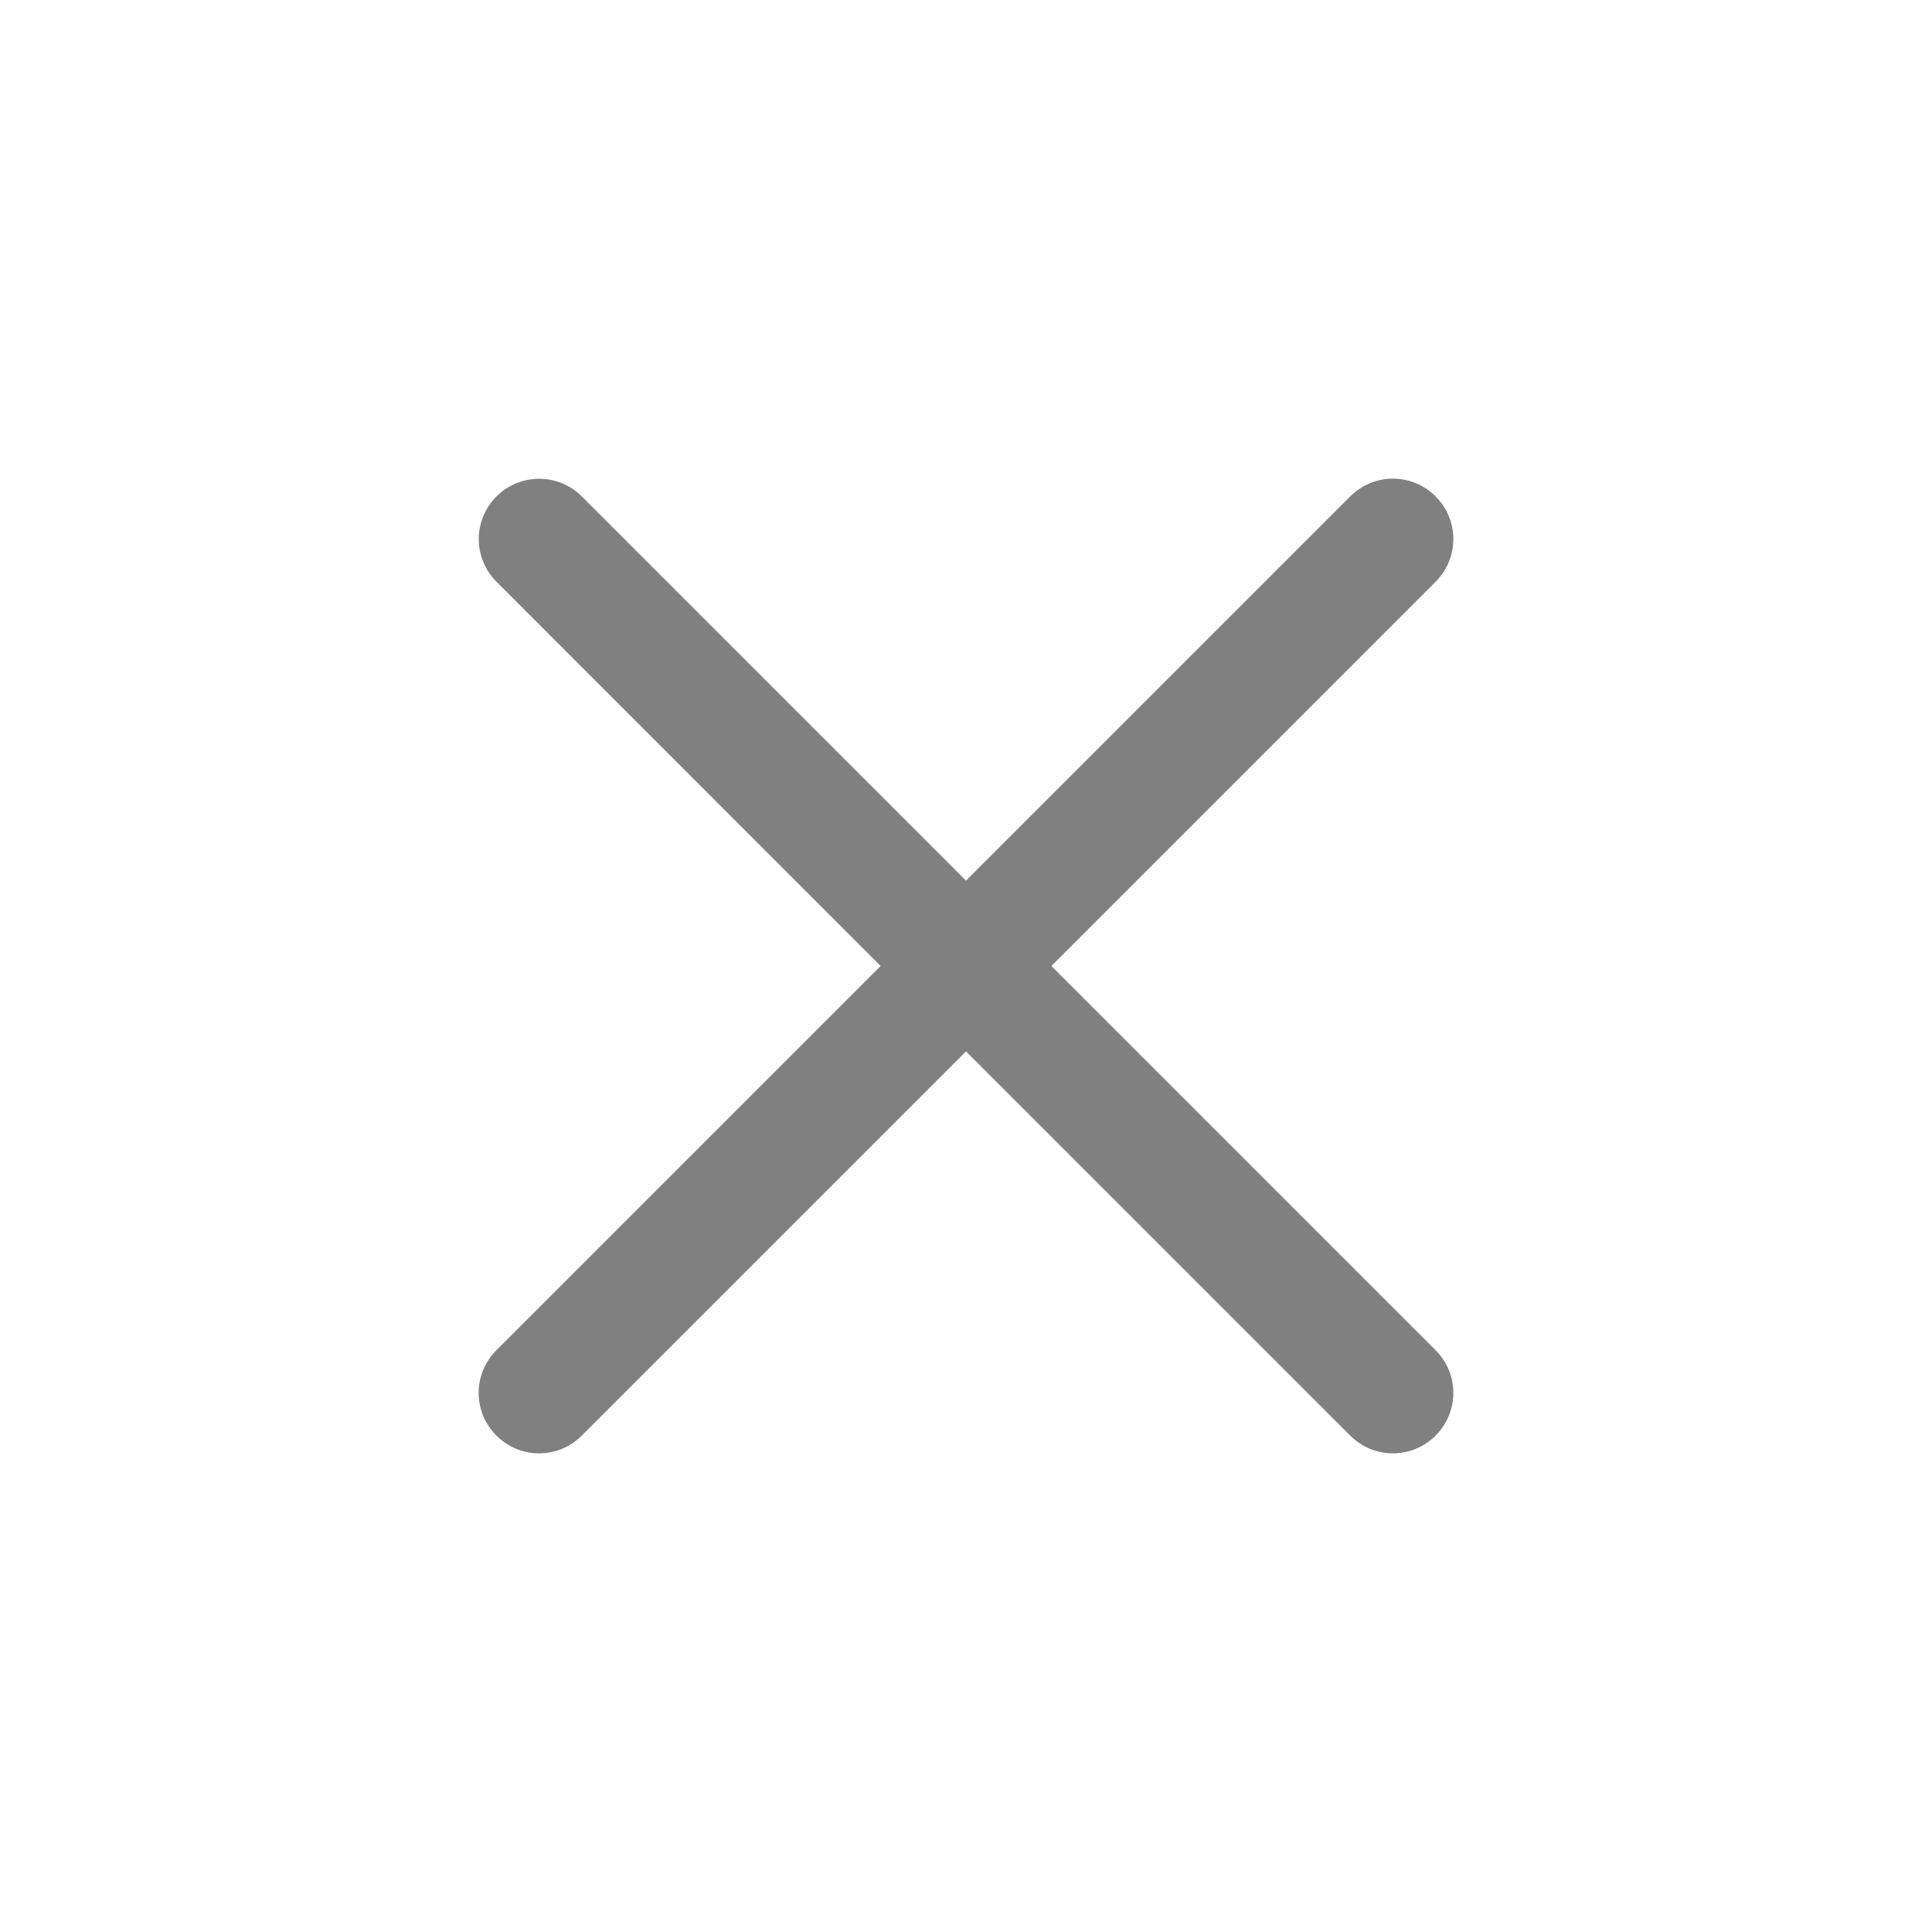
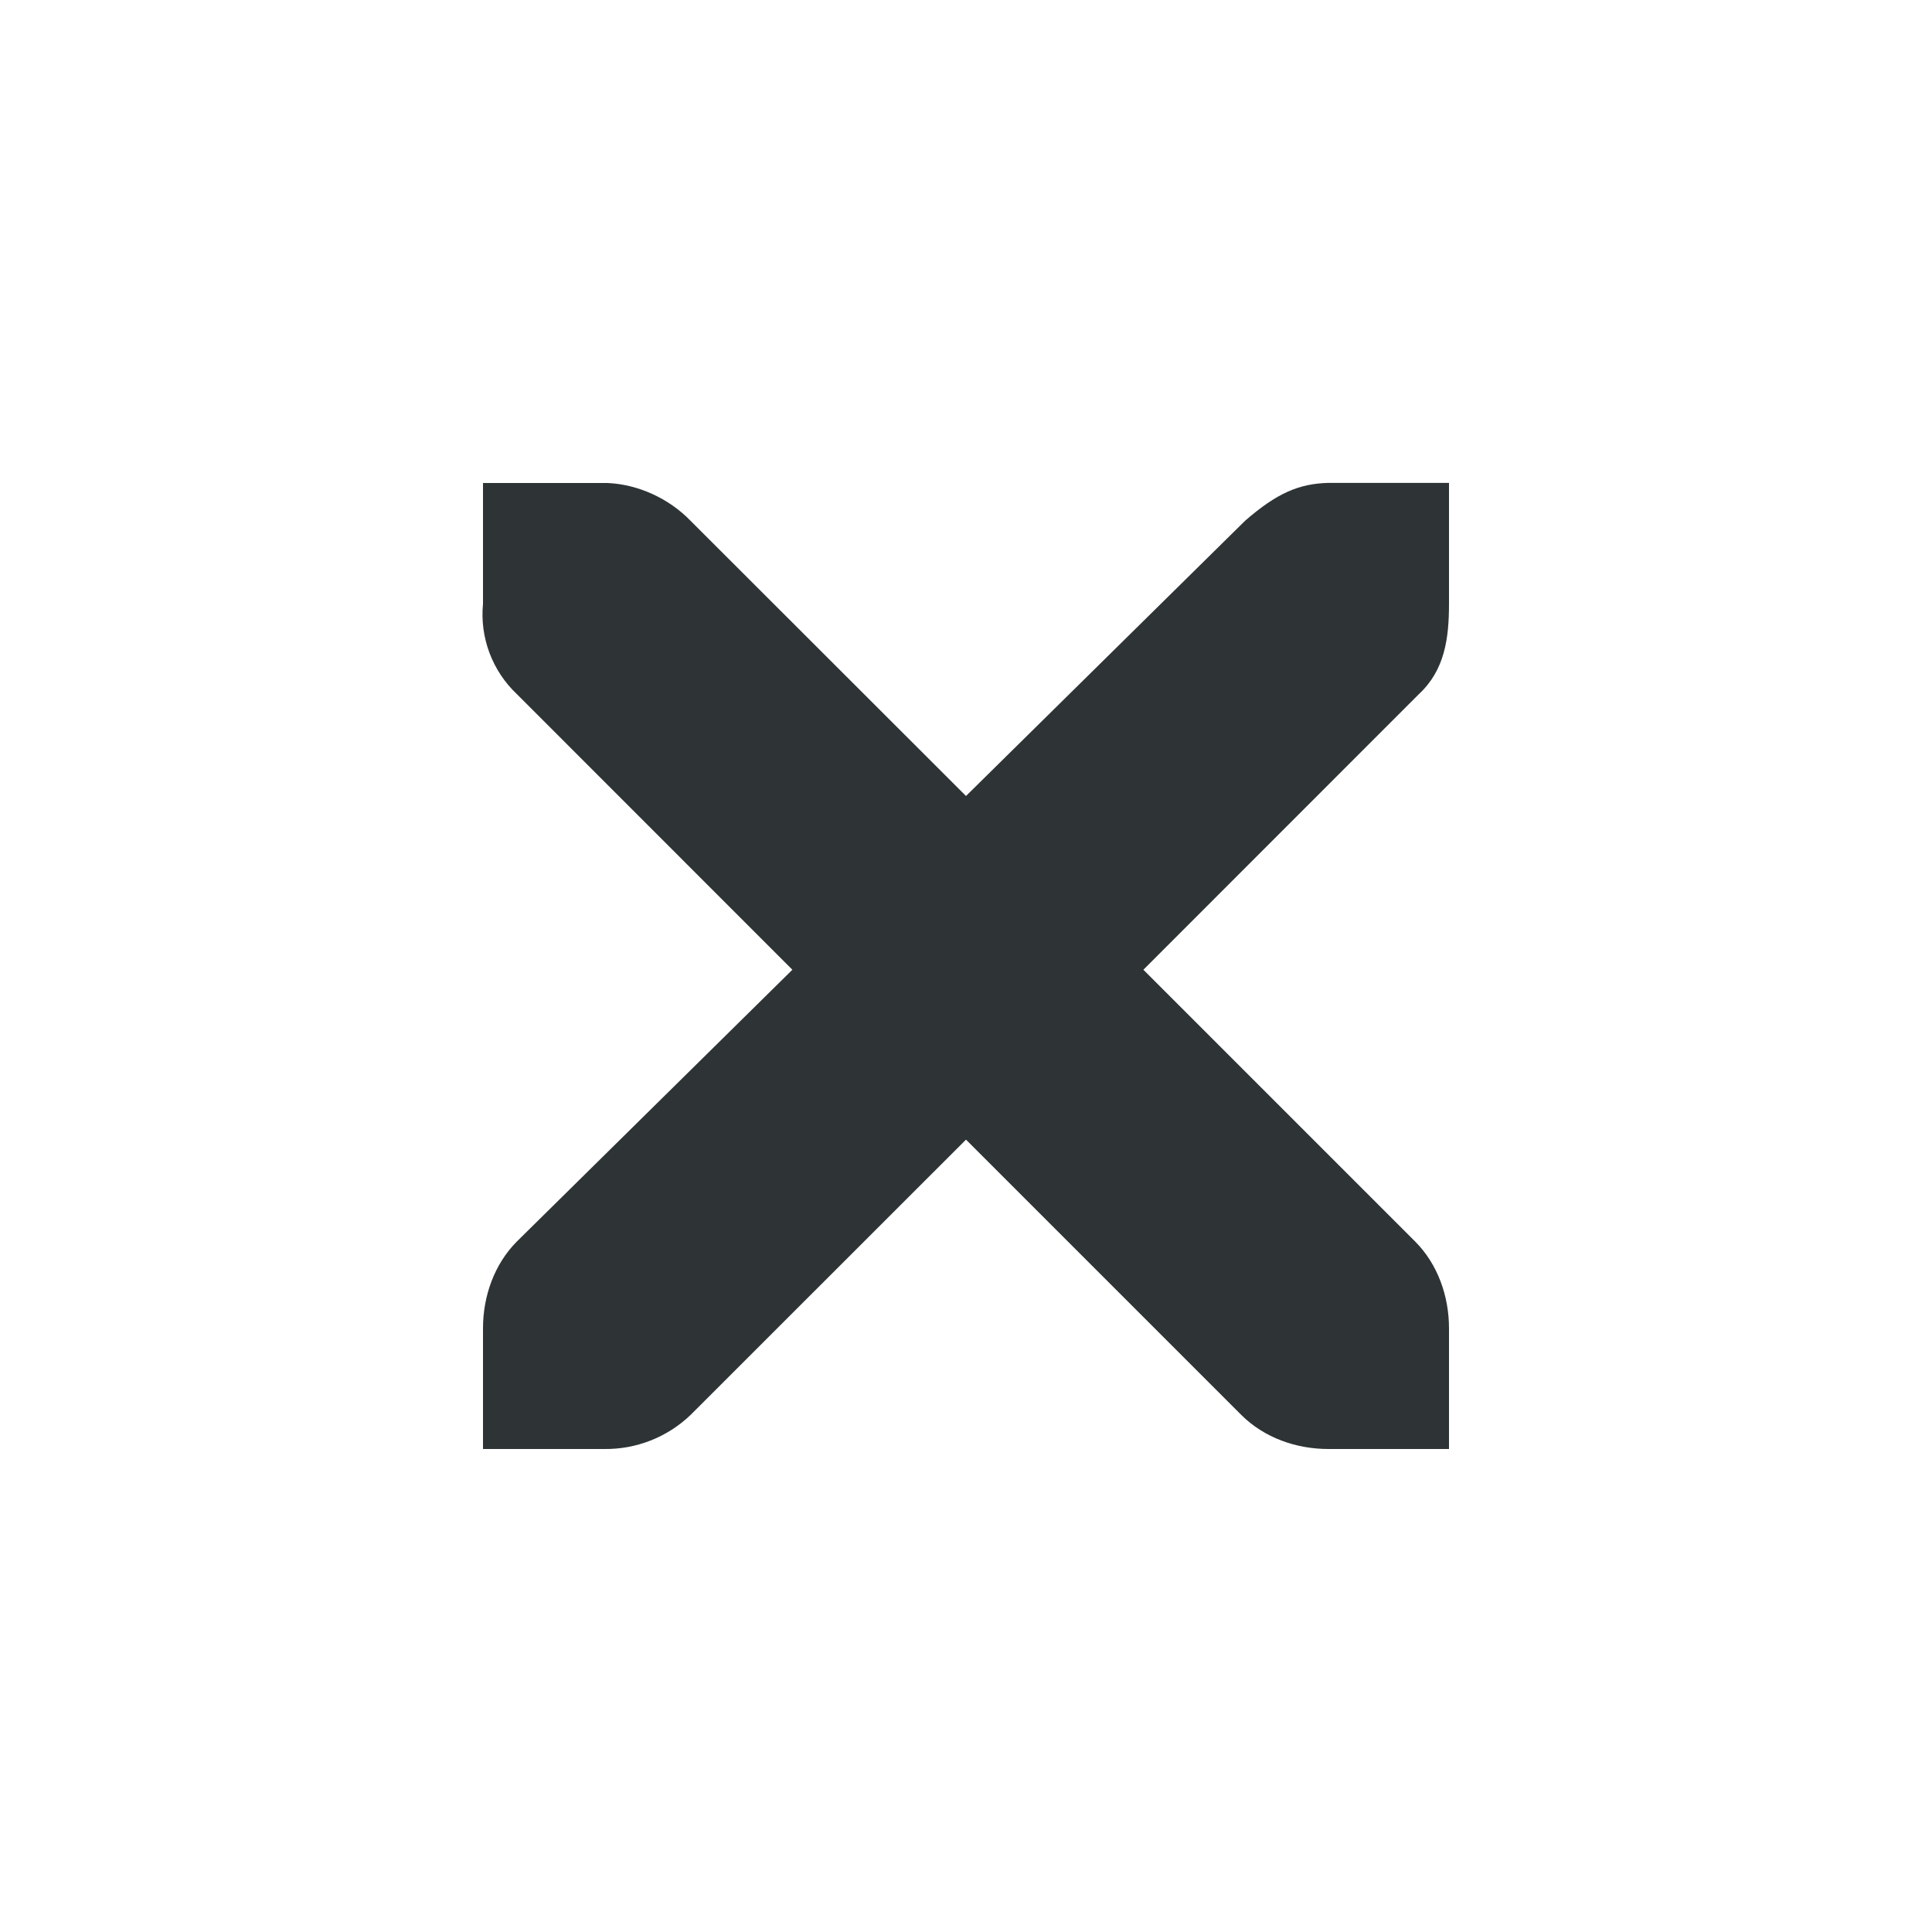
- <svg xmlns="http://www.w3.org/2000/svg" width="16" height="16" viewBox="0 0 16 16" fill="#808080" version="1.1" id="svg4">
-   <defs id="defs8" />
-   <path d="m 4.465,3.965 c -0.128,0 -0.256,0.049 -0.353,0.146 -0.196,0.196 -0.196,0.511 0,0.707 L 7.293,8 l -3.182,3.182 c -0.196,0.196 -0.196,0.511 0,0.707 0.196,0.196 0.511,0.196 0.707,0 l 3.182,-3.182 3.182,3.182 c 0.196,0.196 0.511,0.196 0.707,0 0.196,-0.196 0.196,-0.511 0,-0.707 L 8.707,8 l 3.182,-3.182 c 0.196,-0.196 0.196,-0.511 0,-0.707 -0.196,-0.196 -0.511,-0.196 -0.707,0 l -3.182,3.182 -3.182,-3.182 C 4.72,4.013 4.593,3.965 4.465,3.965 Z" id="path2928" />
+ <svg xmlns="http://www.w3.org/2000/svg" width="16" height="16">
+   <path d="M4 4h1.031c.255.011.51.129.688.313L8 6.592l2.312-2.28c.266-.231.447-.306.688-.313h1v1c0 .286-.034.55-.25.75L9.469 8.031l2.25 2.25c.188.188.281.454.281.719v1h-1c-.265 0-.53-.093-.719-.281L8 9.438l-2.281 2.28A1.015 1.015 0 0 1 5 12H4v-1c0-.265.093-.53.281-.719l2.281-2.25-2.28-2.281A.909.909 0 0 1 4 5z" style="line-height:normal;-inkscape-font-specification:'Andale Mono';text-indent:0;text-align:start;text-decoration-line:none;text-transform:none;marker:none" color="#bebebe" font-weight="400" font-family="Andale Mono" overflow="visible" fill="#2e3436" />
</svg>
